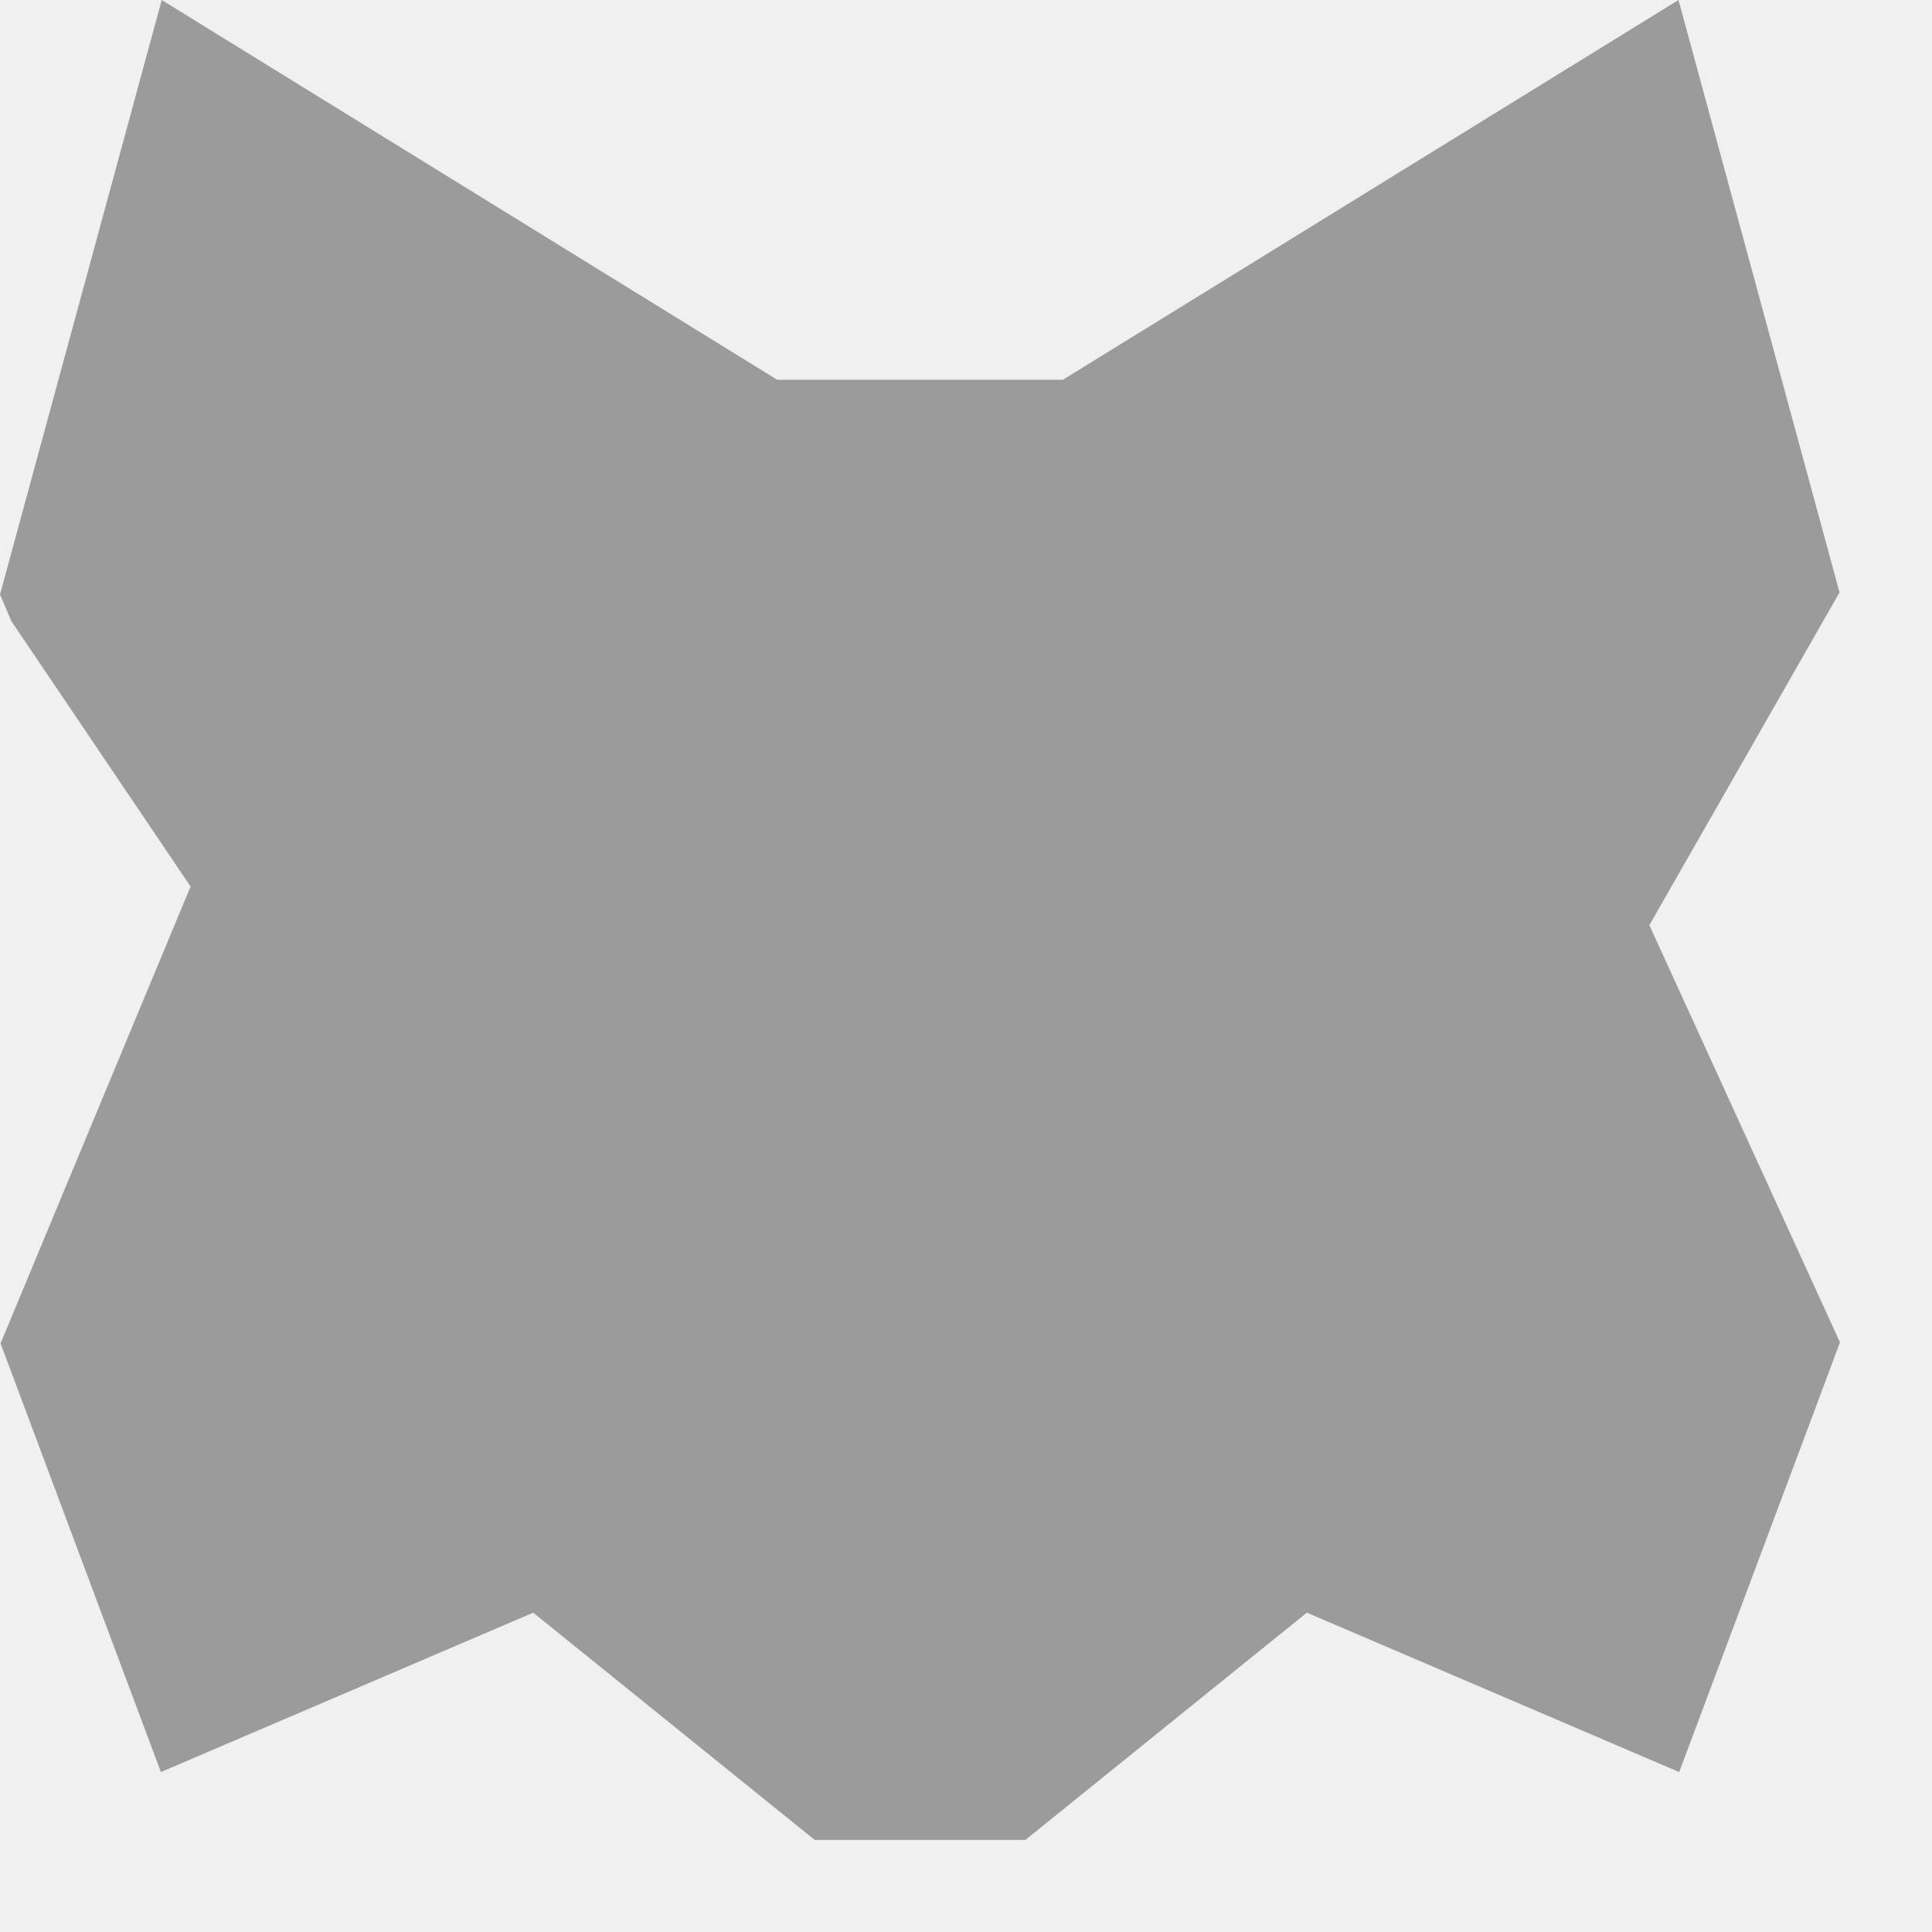
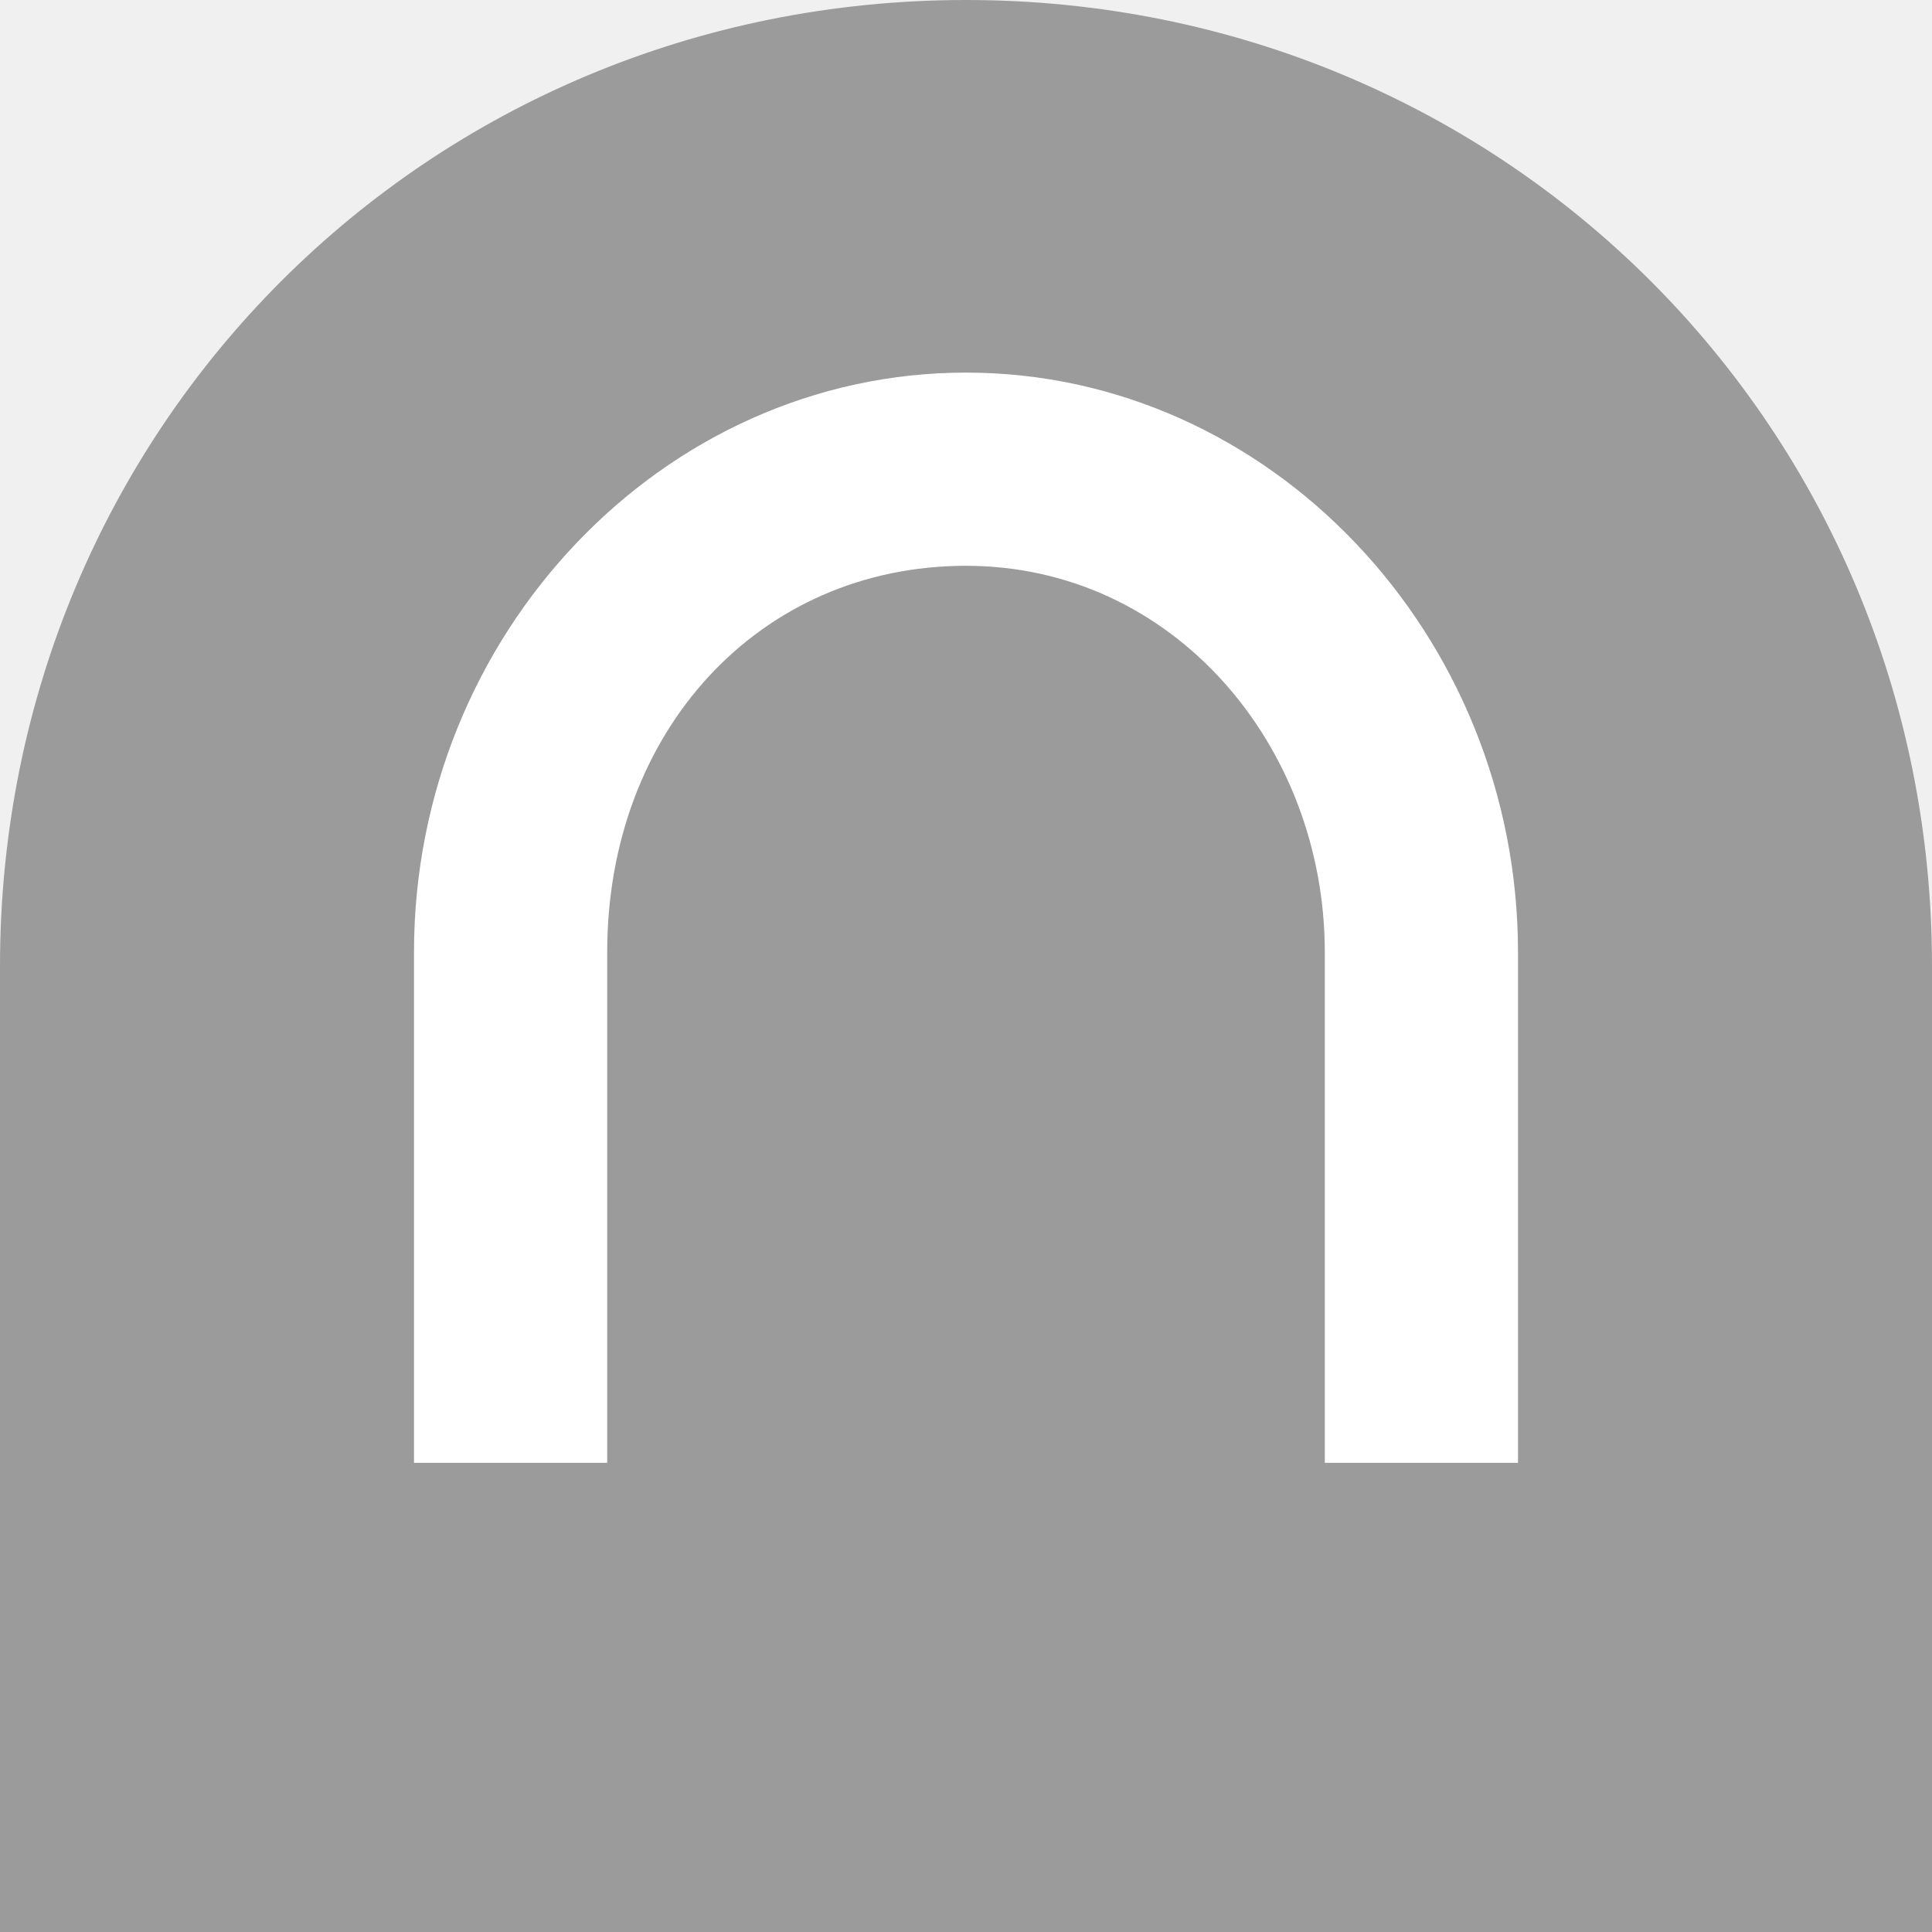
- <svg xmlns="http://www.w3.org/2000/svg" width="14" height="14" viewBox="0 0 14 14" fill="#9B9B9B">
-   <path d="M13.333 9.727L11.952 6.704L13.33 4.293L12.163 0L7.702 2.752H5.632L1.172 0L0 4.308L0.083 4.502L1.381 6.424L0.004 9.735L1.166 12.841L3.864 11.686L5.904 13.333H7.43L9.47 11.686L12.168 12.841L13.262 9.918L13.333 9.727Z" fill="#9B9B9B" />
+ <svg xmlns="http://www.w3.org/2000/svg" id="Layer_1" version="1.1" viewBox="0 0 14 14">
+   <defs>
+     <style>
+       .st0 {
+         fill: #9b9b9b;
+       }
+ 
+       .st1 {
+         fill: #fff;
+       }
+     </style>
+   </defs>
+   <path class="st0" d="M7,0h0C10.9,0,14,3.1,14,7v7H0v-7C0,3.1,3.1,0,7,0Z" />
+   <path class="st1" d="M11,10.6h-1.4v-3.7c0-1.5-1.1-2.8-2.6-2.8s-2.6,1.2-2.6,2.8v3.7h-1.4v-3.7c0-2.3,1.8-4.2,4-4.2s4,1.9,4,4.2v3.7Z" />
</svg>
